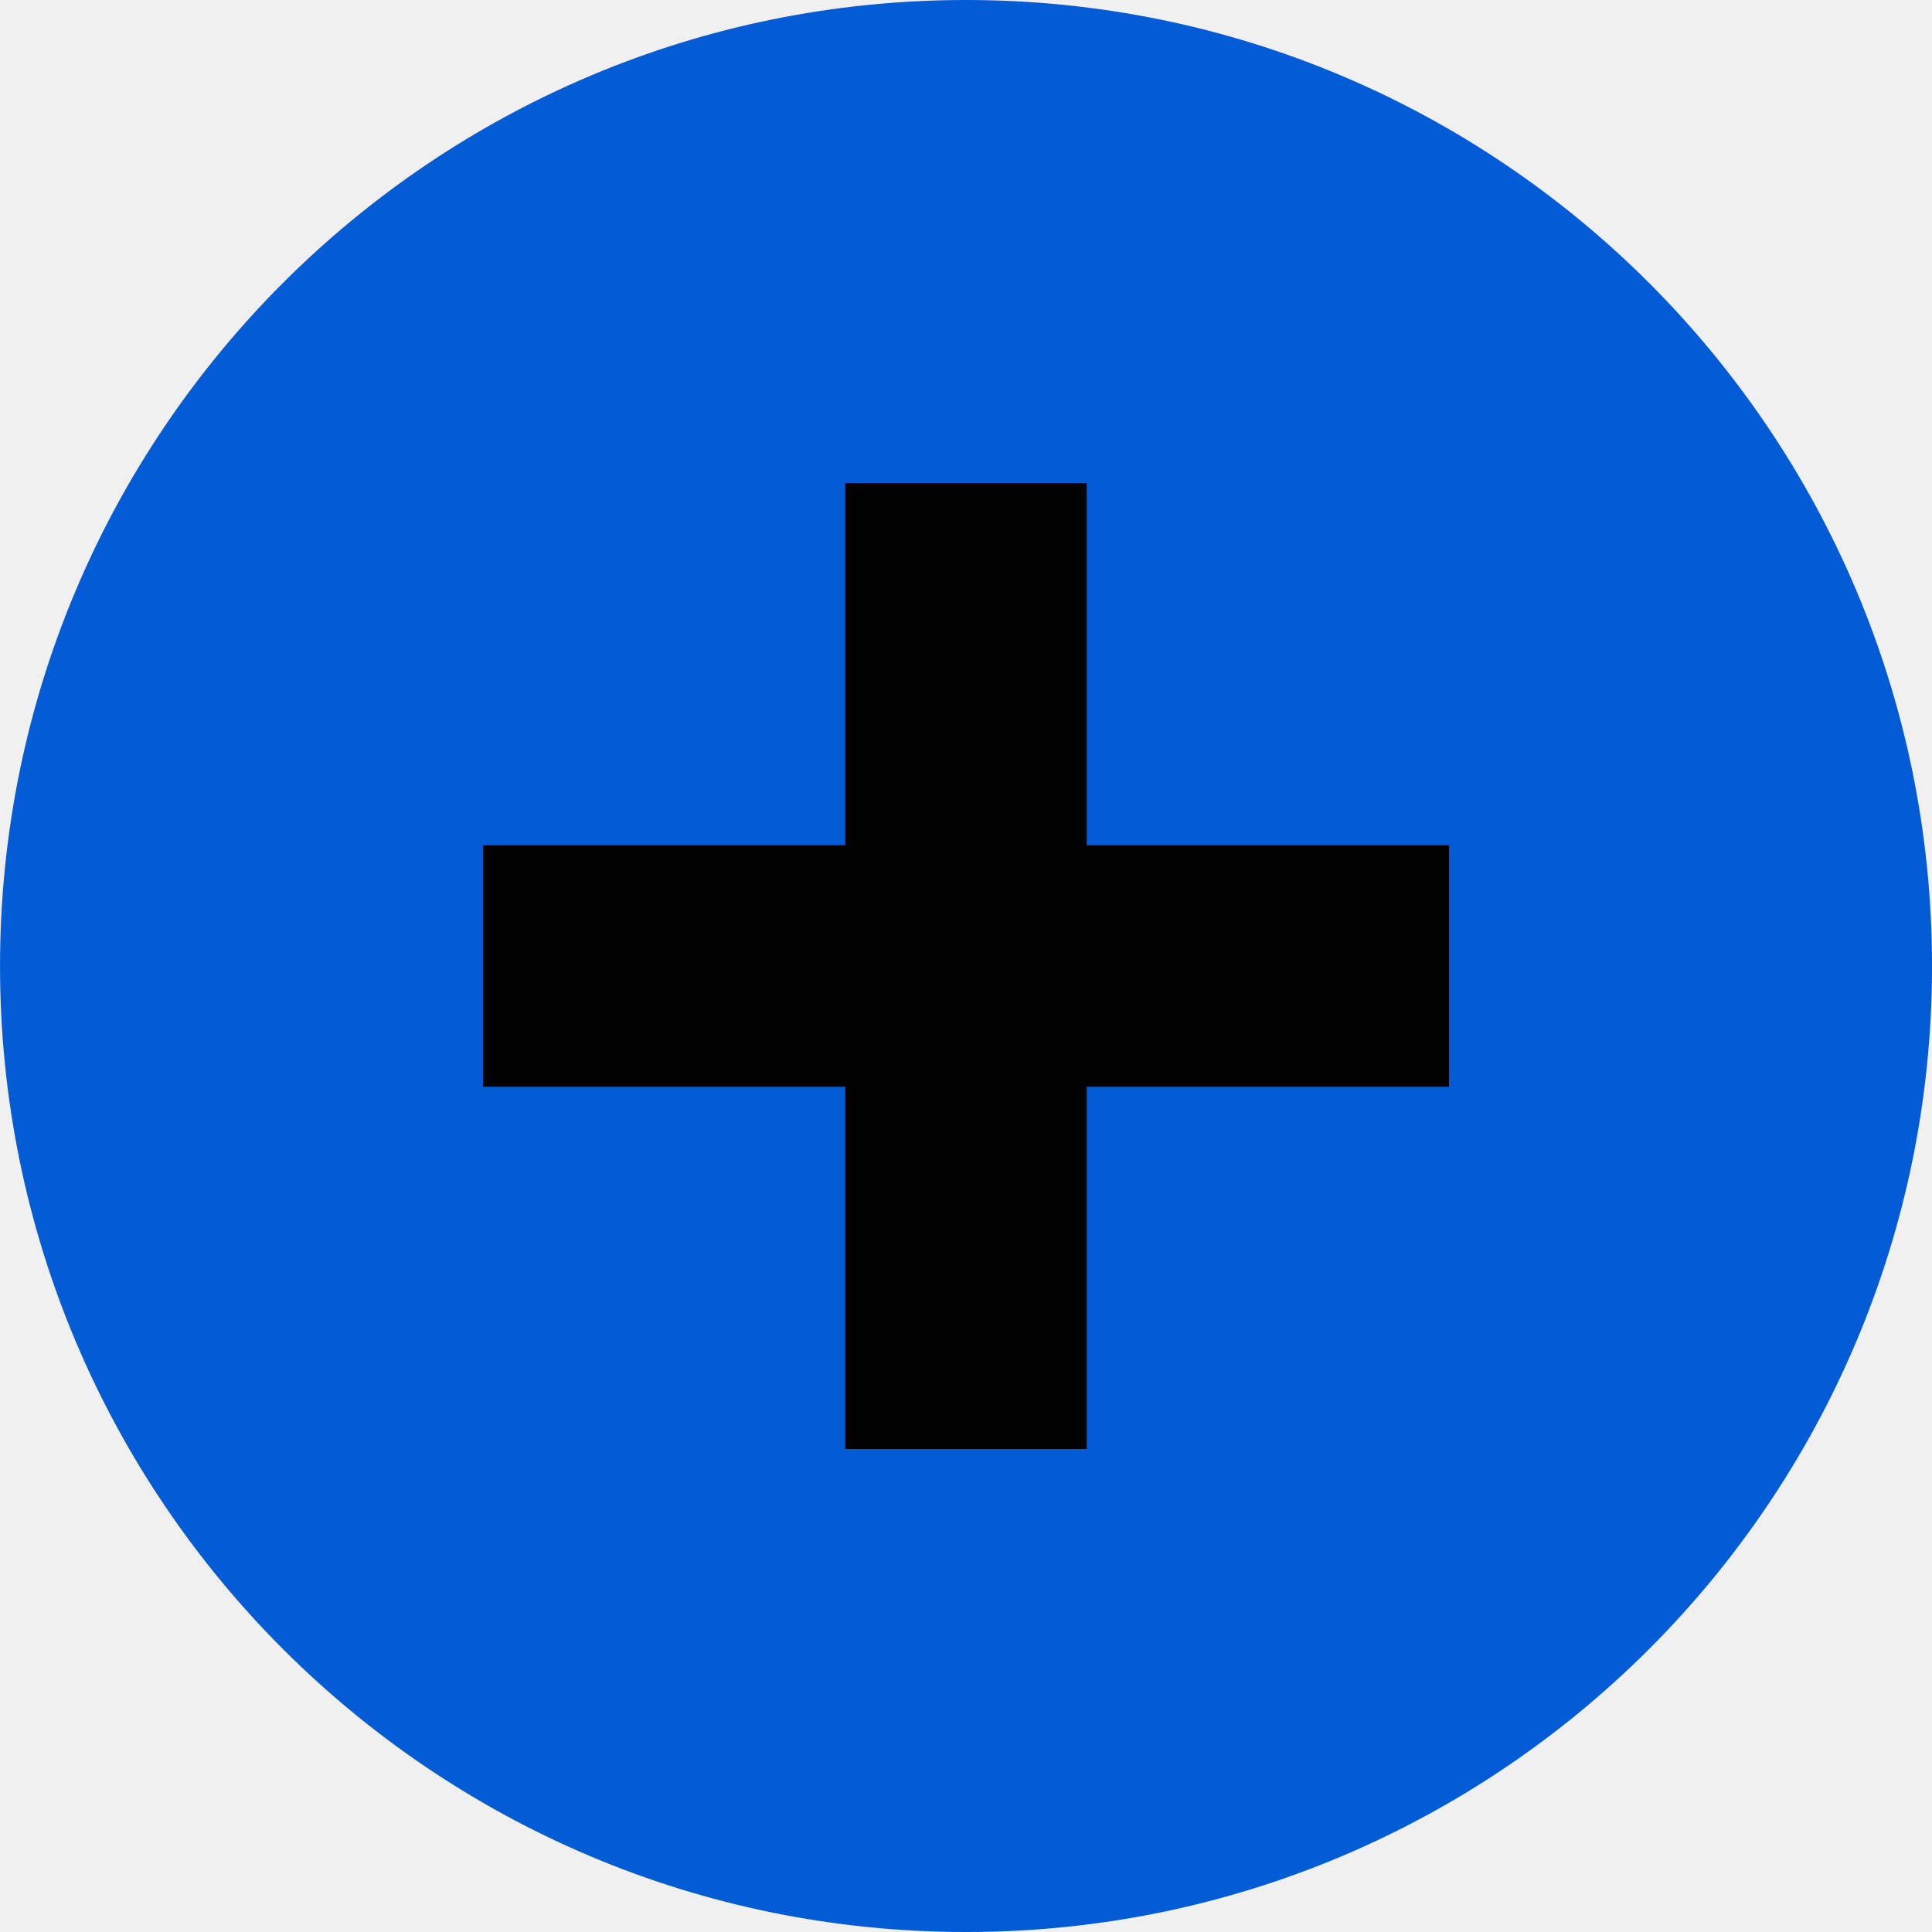
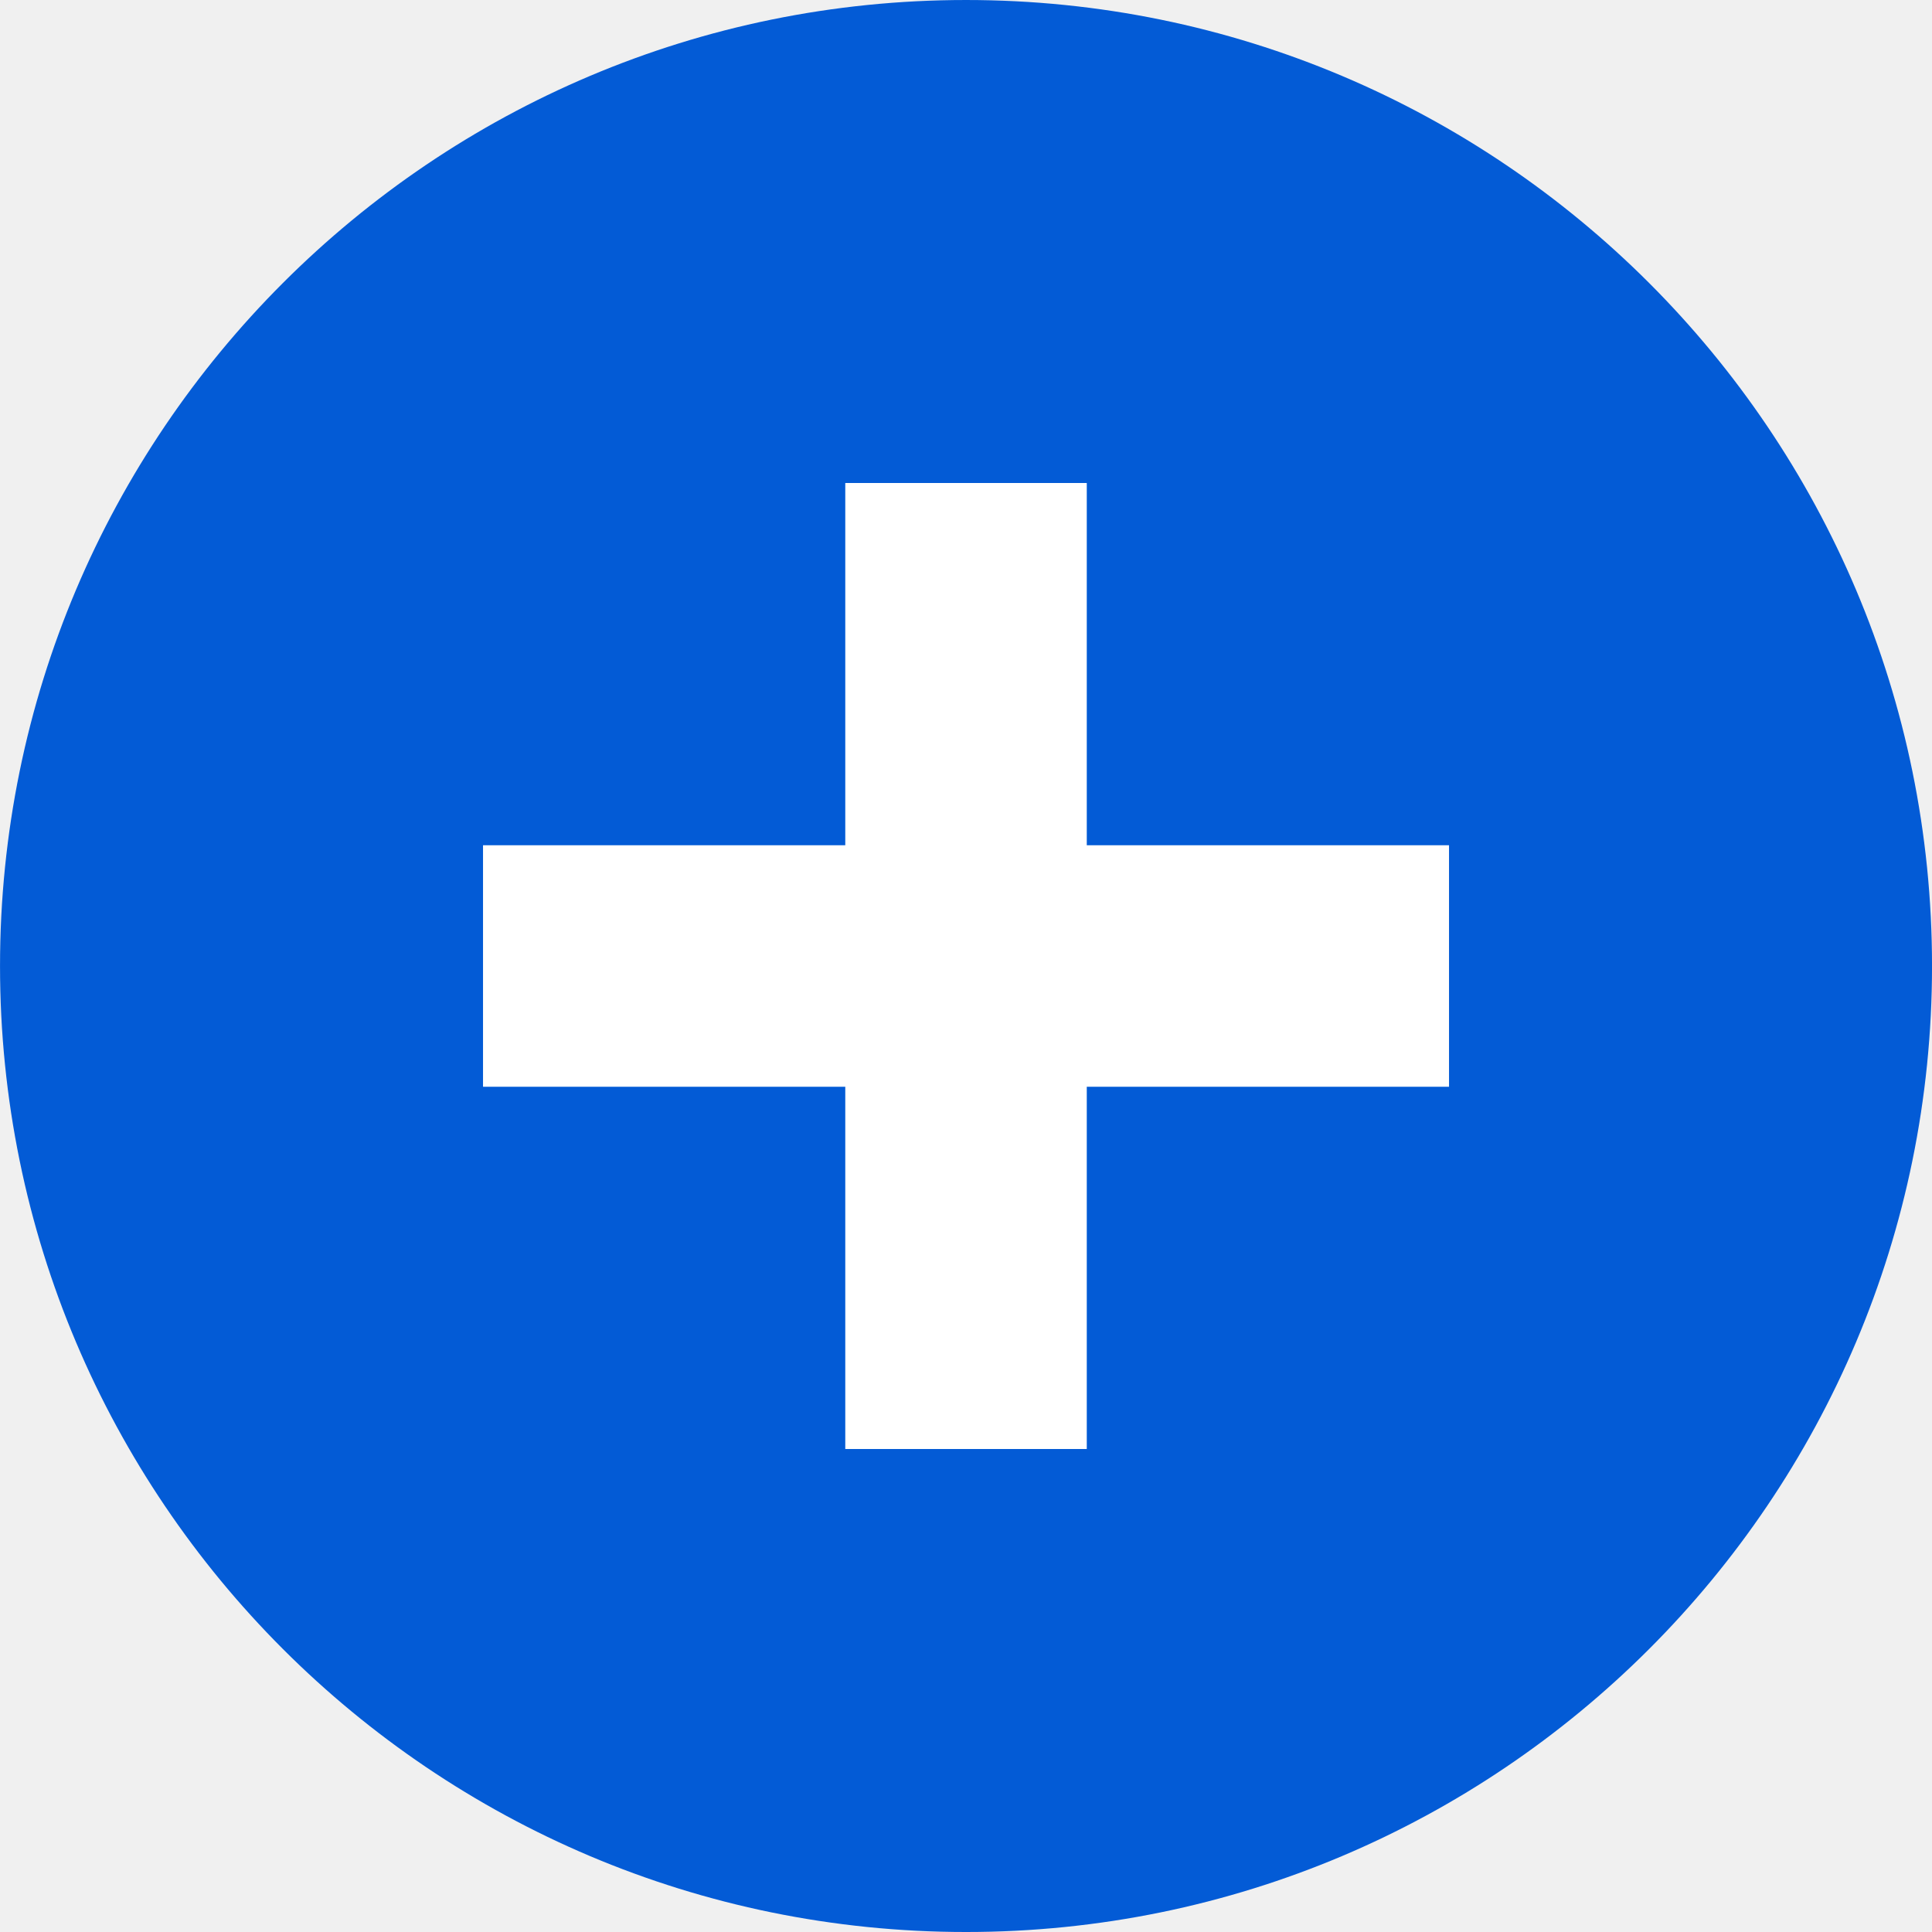
<svg xmlns="http://www.w3.org/2000/svg" xmlns:ns1="http://www.openswatchbook.org/uri/2009/osb" xmlns:xlink="http://www.w3.org/1999/xlink" width="16" height="16" id="svg12430" version="1.1">
  <defs id="defs12432">
    <linearGradient id="selected_fg_color" ns1:paint="solid">
-       <stop style="stop-color:#ffffffgit;stop-opacity:1;" offset="0" id="stop4150" />
+       <stop style="stop-color:#ffffff;stop-opacity:1;" offset="0" id="stop4150" />
    </linearGradient>
    <linearGradient id="selected_bg_color" ns1:paint="solid">
      <stop style="stop-color:#035BD6;stop-opacity:1;" offset="0" id="stop4147" />
    </linearGradient>
    <linearGradient xlink:href="#selected_bg_color" id="linearGradient4149" x1="150" y1="397.991" x2="150" y2="413.991" gradientUnits="userSpaceOnUse" />
    <linearGradient xlink:href="#selected_fg_color" id="linearGradient4152" x1="150" y1="401.991" x2="150" y2="409.991" gradientUnits="userSpaceOnUse" />
  </defs>
  <g id="layer1" transform="translate(0,-1036.362)">
    <g style="display:inline" transform="translate(-141.9998,638.3711)" id="g14642-3-0">
      <ellipse style="opacity:1;fill:url(#linearGradient4149);fill-opacity:1;stroke:none;stroke-width:1;stroke-linecap:butt;stroke-linejoin:miter;stroke-miterlimit:4;stroke-dasharray:none;stroke-dashoffset:0;stroke-opacity:1" id="path4156" cx="150" cy="405.991" rx="8" ry="8" />
      <rect style="fill:none;stroke:none" id="rect3620-5-4" width="15.982" height="16" x="142" y="398" rx="0" ry="0" />
      <g id="g4179" transform="translate(141.9999,397.9911)">
        <g style="opacity:0.55;fill:#000000;fill-opacity:1" transform="matrix(0.765075,0,0,0.765075,1.880594,0.8798127)" id="g2996-1">
          <g style="fill:#000000;fill-opacity:1" transform="translate(-60,-518)" id="layer12-1">
            <g transform="translate(19,-242)" id="layer4-4-1-9" style="display:inline;fill:#000000;fill-opacity:1" />
          </g>
        </g>
        <g style="fill:#ffffff;fill-opacity:1" transform="matrix(0.765075,0,0,0.765075,1.880594,1.879479)" id="g2996">
          <g style="fill:#ffffff;fill-opacity:1" transform="translate(-60,-518)" id="layer12">
            <g transform="translate(19,-242)" id="layer4-4-1" style="display:inline;fill:#ffffff;fill-opacity:1" />
          </g>
        </g>
      </g>
      <path style="fill:url(#linearGradient4152);fill-opacity:1;fill-rule:evenodd;stroke:#000000;stroke-width:0;stroke-linecap:butt;stroke-linejoin:miter;stroke-miterlimit:4;stroke-opacity:1" d="m 149,401.991 0,3 -3,0 0,2 3,0 0,3 2,0 0,-3 3,0 0,-2 -3,0 0,-3 z" id="rect3757" />
    </g>
  </g>
</svg>
